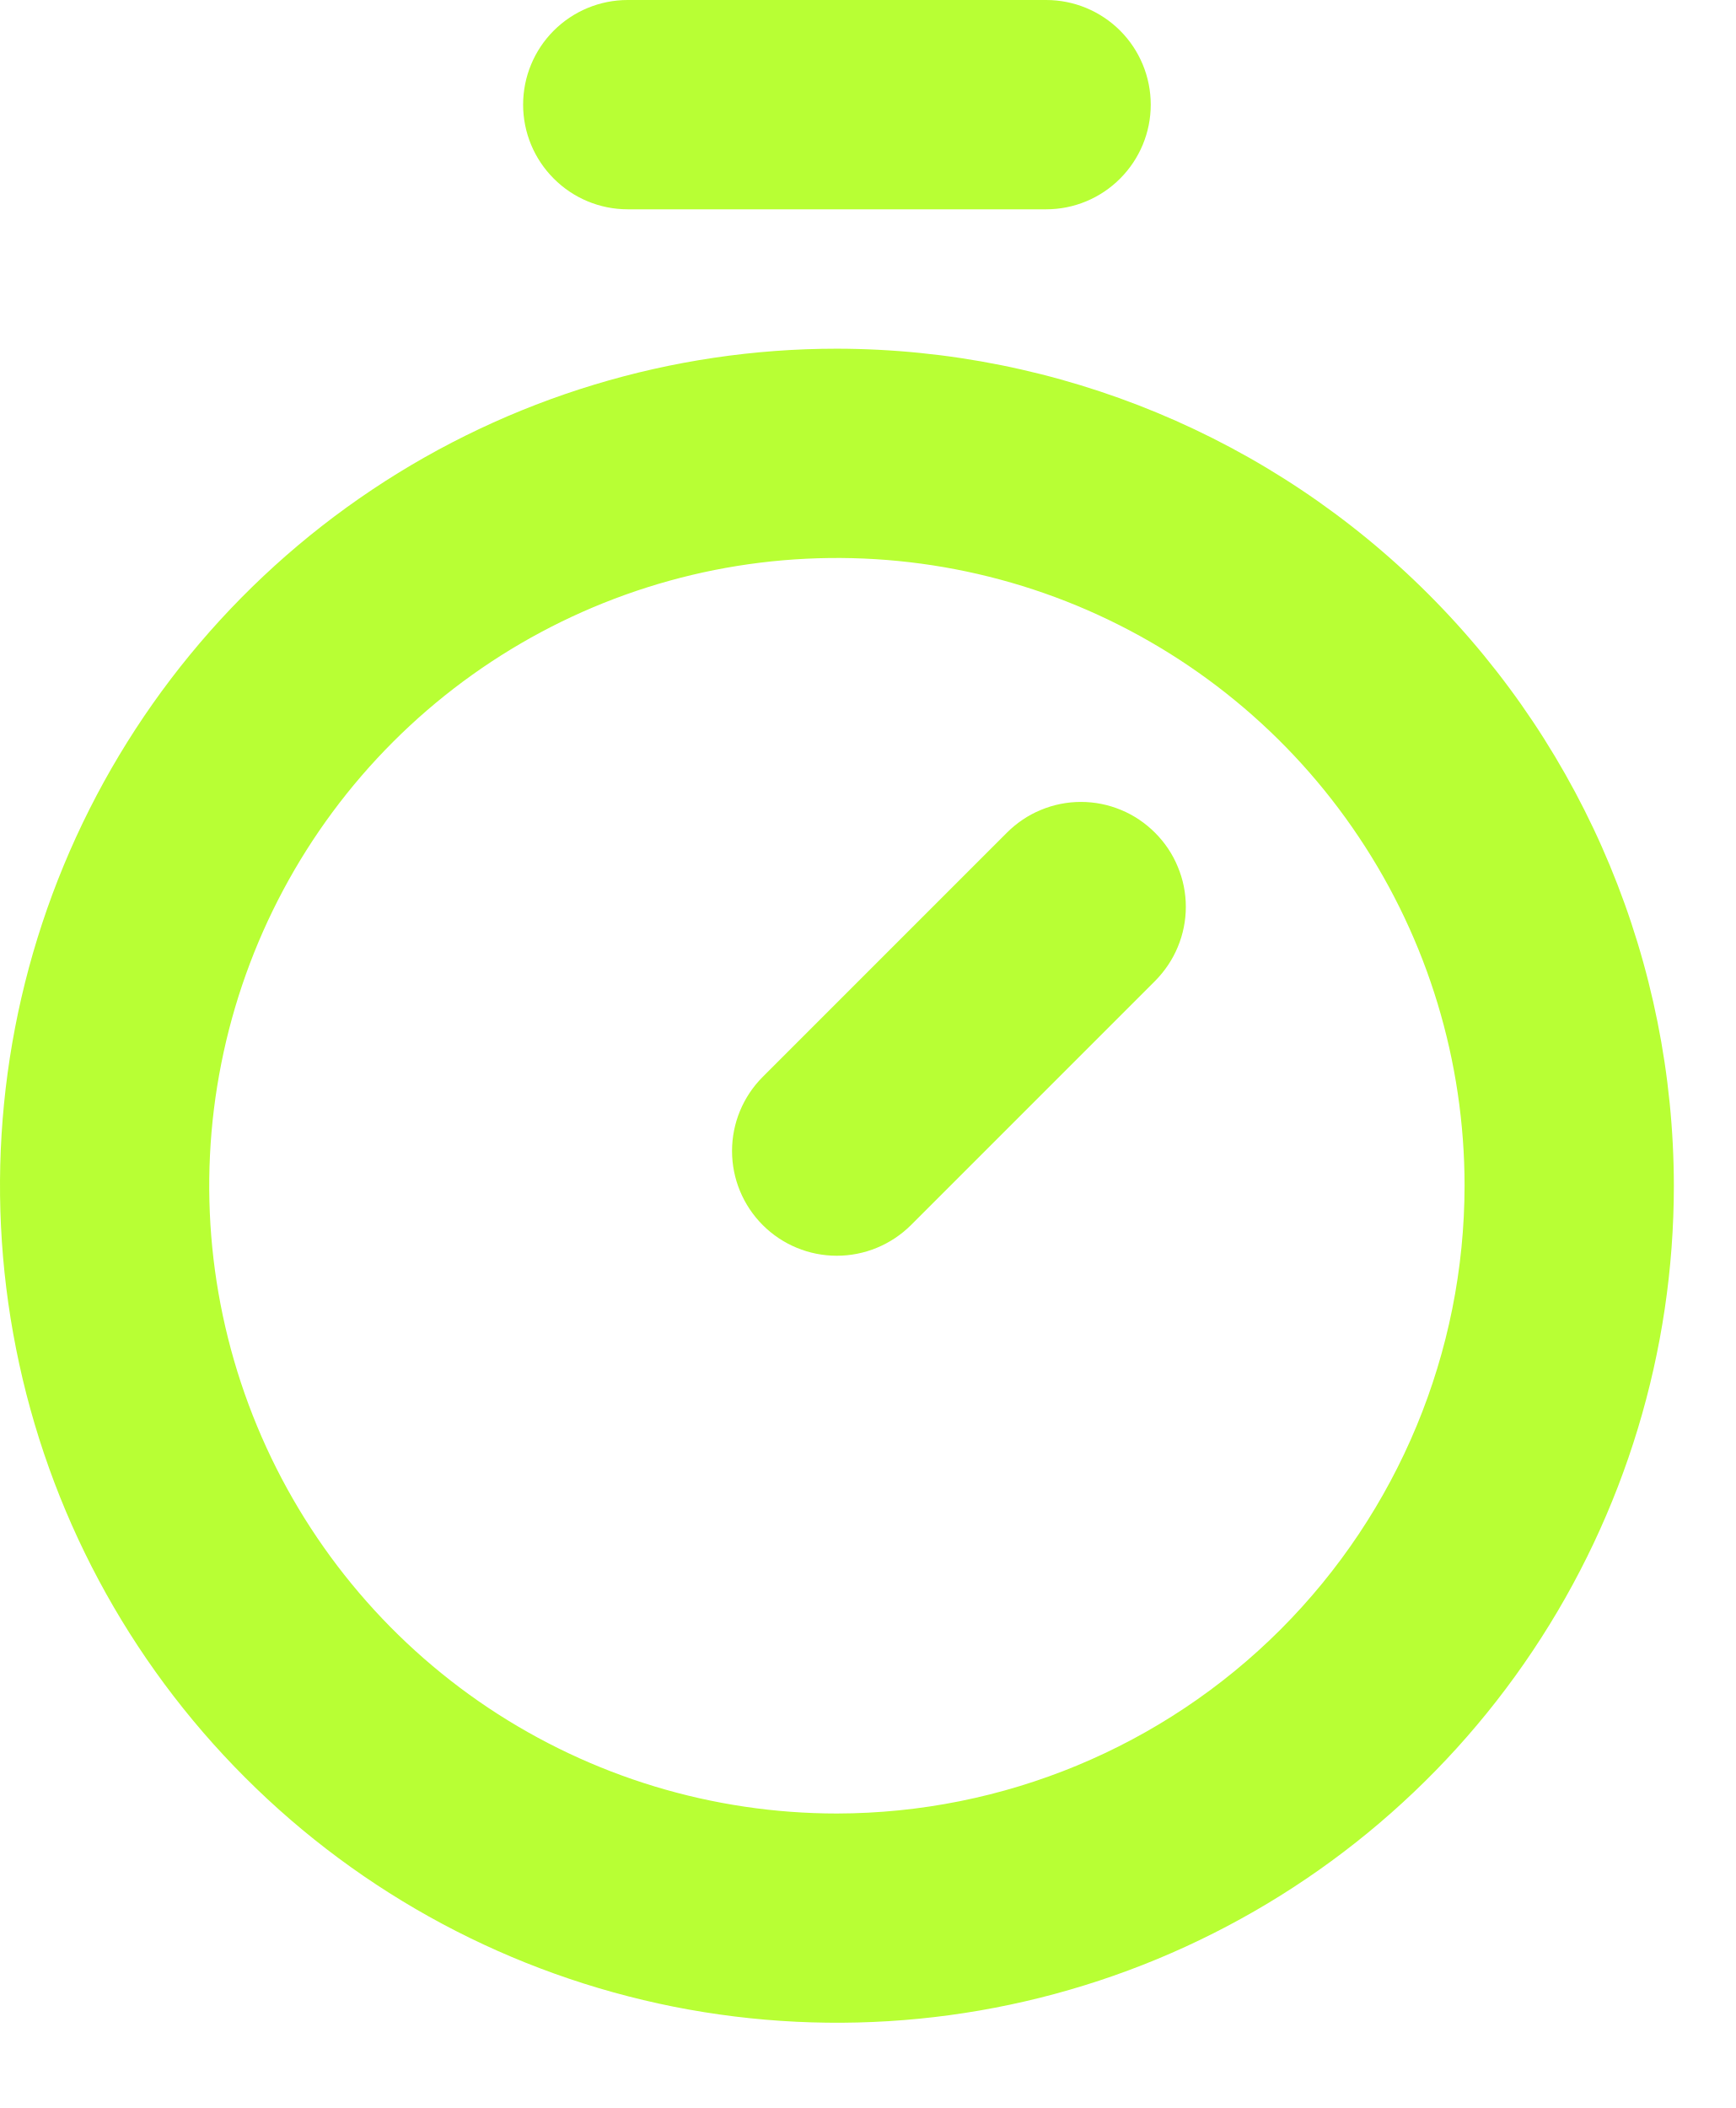
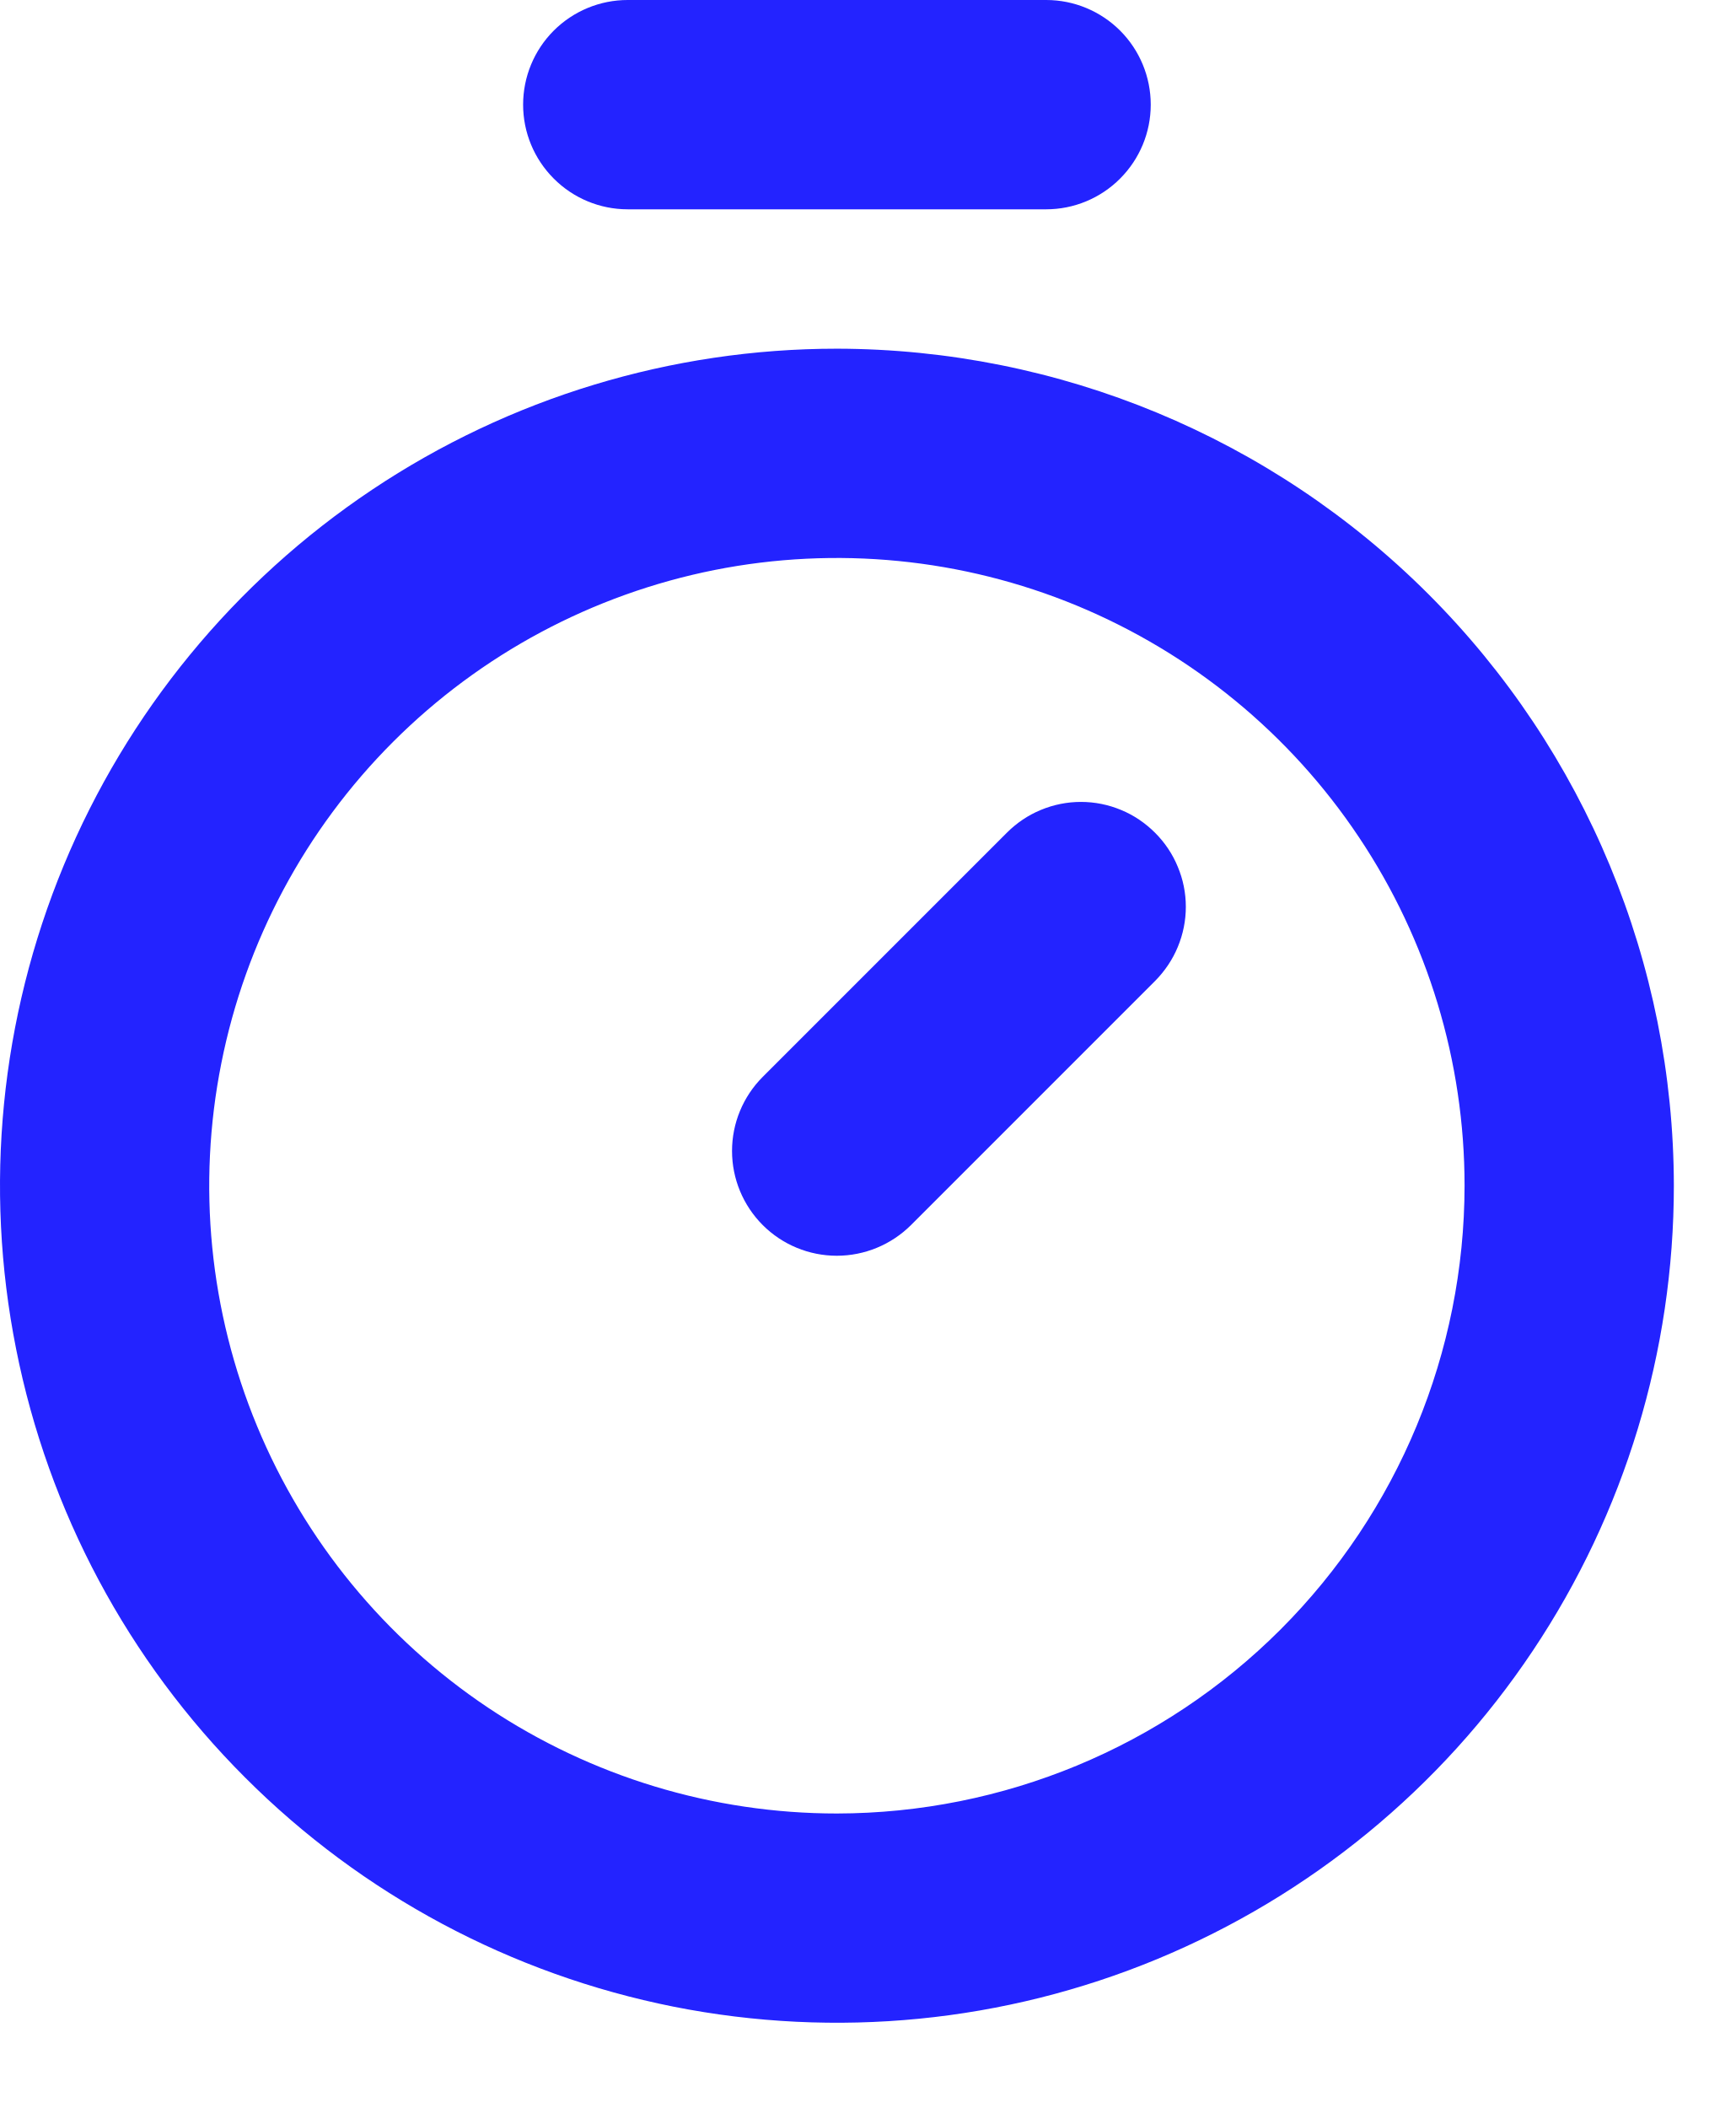
<svg xmlns="http://www.w3.org/2000/svg" width="14" height="17" viewBox="0 0 14 17" fill="none">
-   <path d="M6.75 2.812C5.415 2.812 4.11 3.208 3 3.95C1.89 4.692 1.025 5.746 0.514 6.979C0.003 8.213 -0.131 9.57 0.13 10.879C0.39 12.189 1.033 13.392 1.977 14.335C2.921 15.28 4.124 15.922 5.433 16.183C6.743 16.443 8.1 16.31 9.333 15.799C10.566 15.288 11.621 14.423 12.362 13.313C13.104 12.203 13.5 10.898 13.5 9.562C13.498 7.773 12.786 6.057 11.521 4.792C10.255 3.526 8.54 2.815 6.75 2.812ZM6.75 14.625C5.749 14.625 4.77 14.328 3.937 13.772C3.105 13.216 2.456 12.425 2.073 11.5C1.69 10.575 1.589 9.557 1.785 8.575C1.98 7.593 2.462 6.691 3.17 5.983C3.878 5.275 4.78 4.793 5.762 4.597C6.744 4.402 7.762 4.502 8.687 4.885C9.612 5.269 10.403 5.917 10.959 6.75C11.516 7.582 11.812 8.561 11.812 9.562C11.811 10.905 11.277 12.191 10.328 13.141C9.379 14.09 8.092 14.623 6.75 14.625ZM9.316 6.716C9.394 6.794 9.457 6.887 9.499 6.99C9.542 7.092 9.564 7.202 9.564 7.313C9.564 7.424 9.542 7.534 9.499 7.637C9.457 7.739 9.394 7.832 9.316 7.911L7.347 9.88C7.188 10.038 6.973 10.127 6.749 10.127C6.525 10.127 6.31 10.038 6.152 9.88C5.993 9.721 5.904 9.506 5.904 9.282C5.904 9.058 5.993 8.843 6.152 8.684L8.12 6.716C8.199 6.637 8.292 6.574 8.394 6.532C8.497 6.489 8.607 6.467 8.718 6.467C8.829 6.467 8.939 6.489 9.042 6.532C9.144 6.574 9.237 6.637 9.316 6.716ZM4.219 0.844C4.219 0.62 4.308 0.405 4.466 0.247C4.624 0.089 4.839 0 5.062 0H8.438C8.661 3.33453e-09 8.876 0.089 9.034 0.247C9.192 0.405 9.281 0.62 9.281 0.844C9.281 1.068 9.192 1.282 9.034 1.44C8.876 1.599 8.661 1.688 8.438 1.688H5.062C4.839 1.688 4.624 1.599 4.466 1.44C4.308 1.282 4.219 1.068 4.219 0.844Z" fill="#B8FF34" />
+   <path d="M6.75 2.812C5.415 2.812 4.11 3.208 3 3.95C1.89 4.692 1.025 5.746 0.514 6.979C0.003 8.213 -0.131 9.57 0.13 10.879C0.39 12.189 1.033 13.392 1.977 14.335C2.921 15.28 4.124 15.922 5.433 16.183C6.743 16.443 8.1 16.31 9.333 15.799C10.566 15.288 11.621 14.423 12.362 13.313C13.104 12.203 13.5 10.898 13.5 9.562C13.498 7.773 12.786 6.057 11.521 4.792C10.255 3.526 8.54 2.815 6.75 2.812ZM6.75 14.625C5.749 14.625 4.77 14.328 3.937 13.772C3.105 13.216 2.456 12.425 2.073 11.5C1.69 10.575 1.589 9.557 1.785 8.575C1.98 7.593 2.462 6.691 3.17 5.983C3.878 5.275 4.78 4.793 5.762 4.597C6.744 4.402 7.762 4.502 8.687 4.885C9.612 5.269 10.403 5.917 10.959 6.75C11.516 7.582 11.812 8.561 11.812 9.562C11.811 10.905 11.277 12.191 10.328 13.141C9.379 14.09 8.092 14.623 6.75 14.625ZM9.316 6.716C9.394 6.794 9.457 6.887 9.499 6.99C9.542 7.092 9.564 7.202 9.564 7.313C9.564 7.424 9.542 7.534 9.499 7.637C9.457 7.739 9.394 7.832 9.316 7.911L7.347 9.88C7.188 10.038 6.973 10.127 6.749 10.127C6.525 10.127 6.31 10.038 6.152 9.88C5.993 9.721 5.904 9.506 5.904 9.282C5.904 9.058 5.993 8.843 6.152 8.684L8.12 6.716C8.199 6.637 8.292 6.574 8.394 6.532C8.497 6.489 8.607 6.467 8.718 6.467C8.829 6.467 8.939 6.489 9.042 6.532C9.144 6.574 9.237 6.637 9.316 6.716ZM4.219 0.844C4.219 0.62 4.308 0.405 4.466 0.247C4.624 0.089 4.839 0 5.062 0H8.438C8.661 3.33453e-09 8.876 0.089 9.034 0.247C9.192 0.405 9.281 0.62 9.281 0.844C9.281 1.068 9.192 1.282 9.034 1.44C8.876 1.599 8.661 1.688 8.438 1.688H5.062C4.839 1.688 4.624 1.599 4.466 1.44C4.308 1.282 4.219 1.068 4.219 0.844Z" fill="#2323ff" />
</svg>
